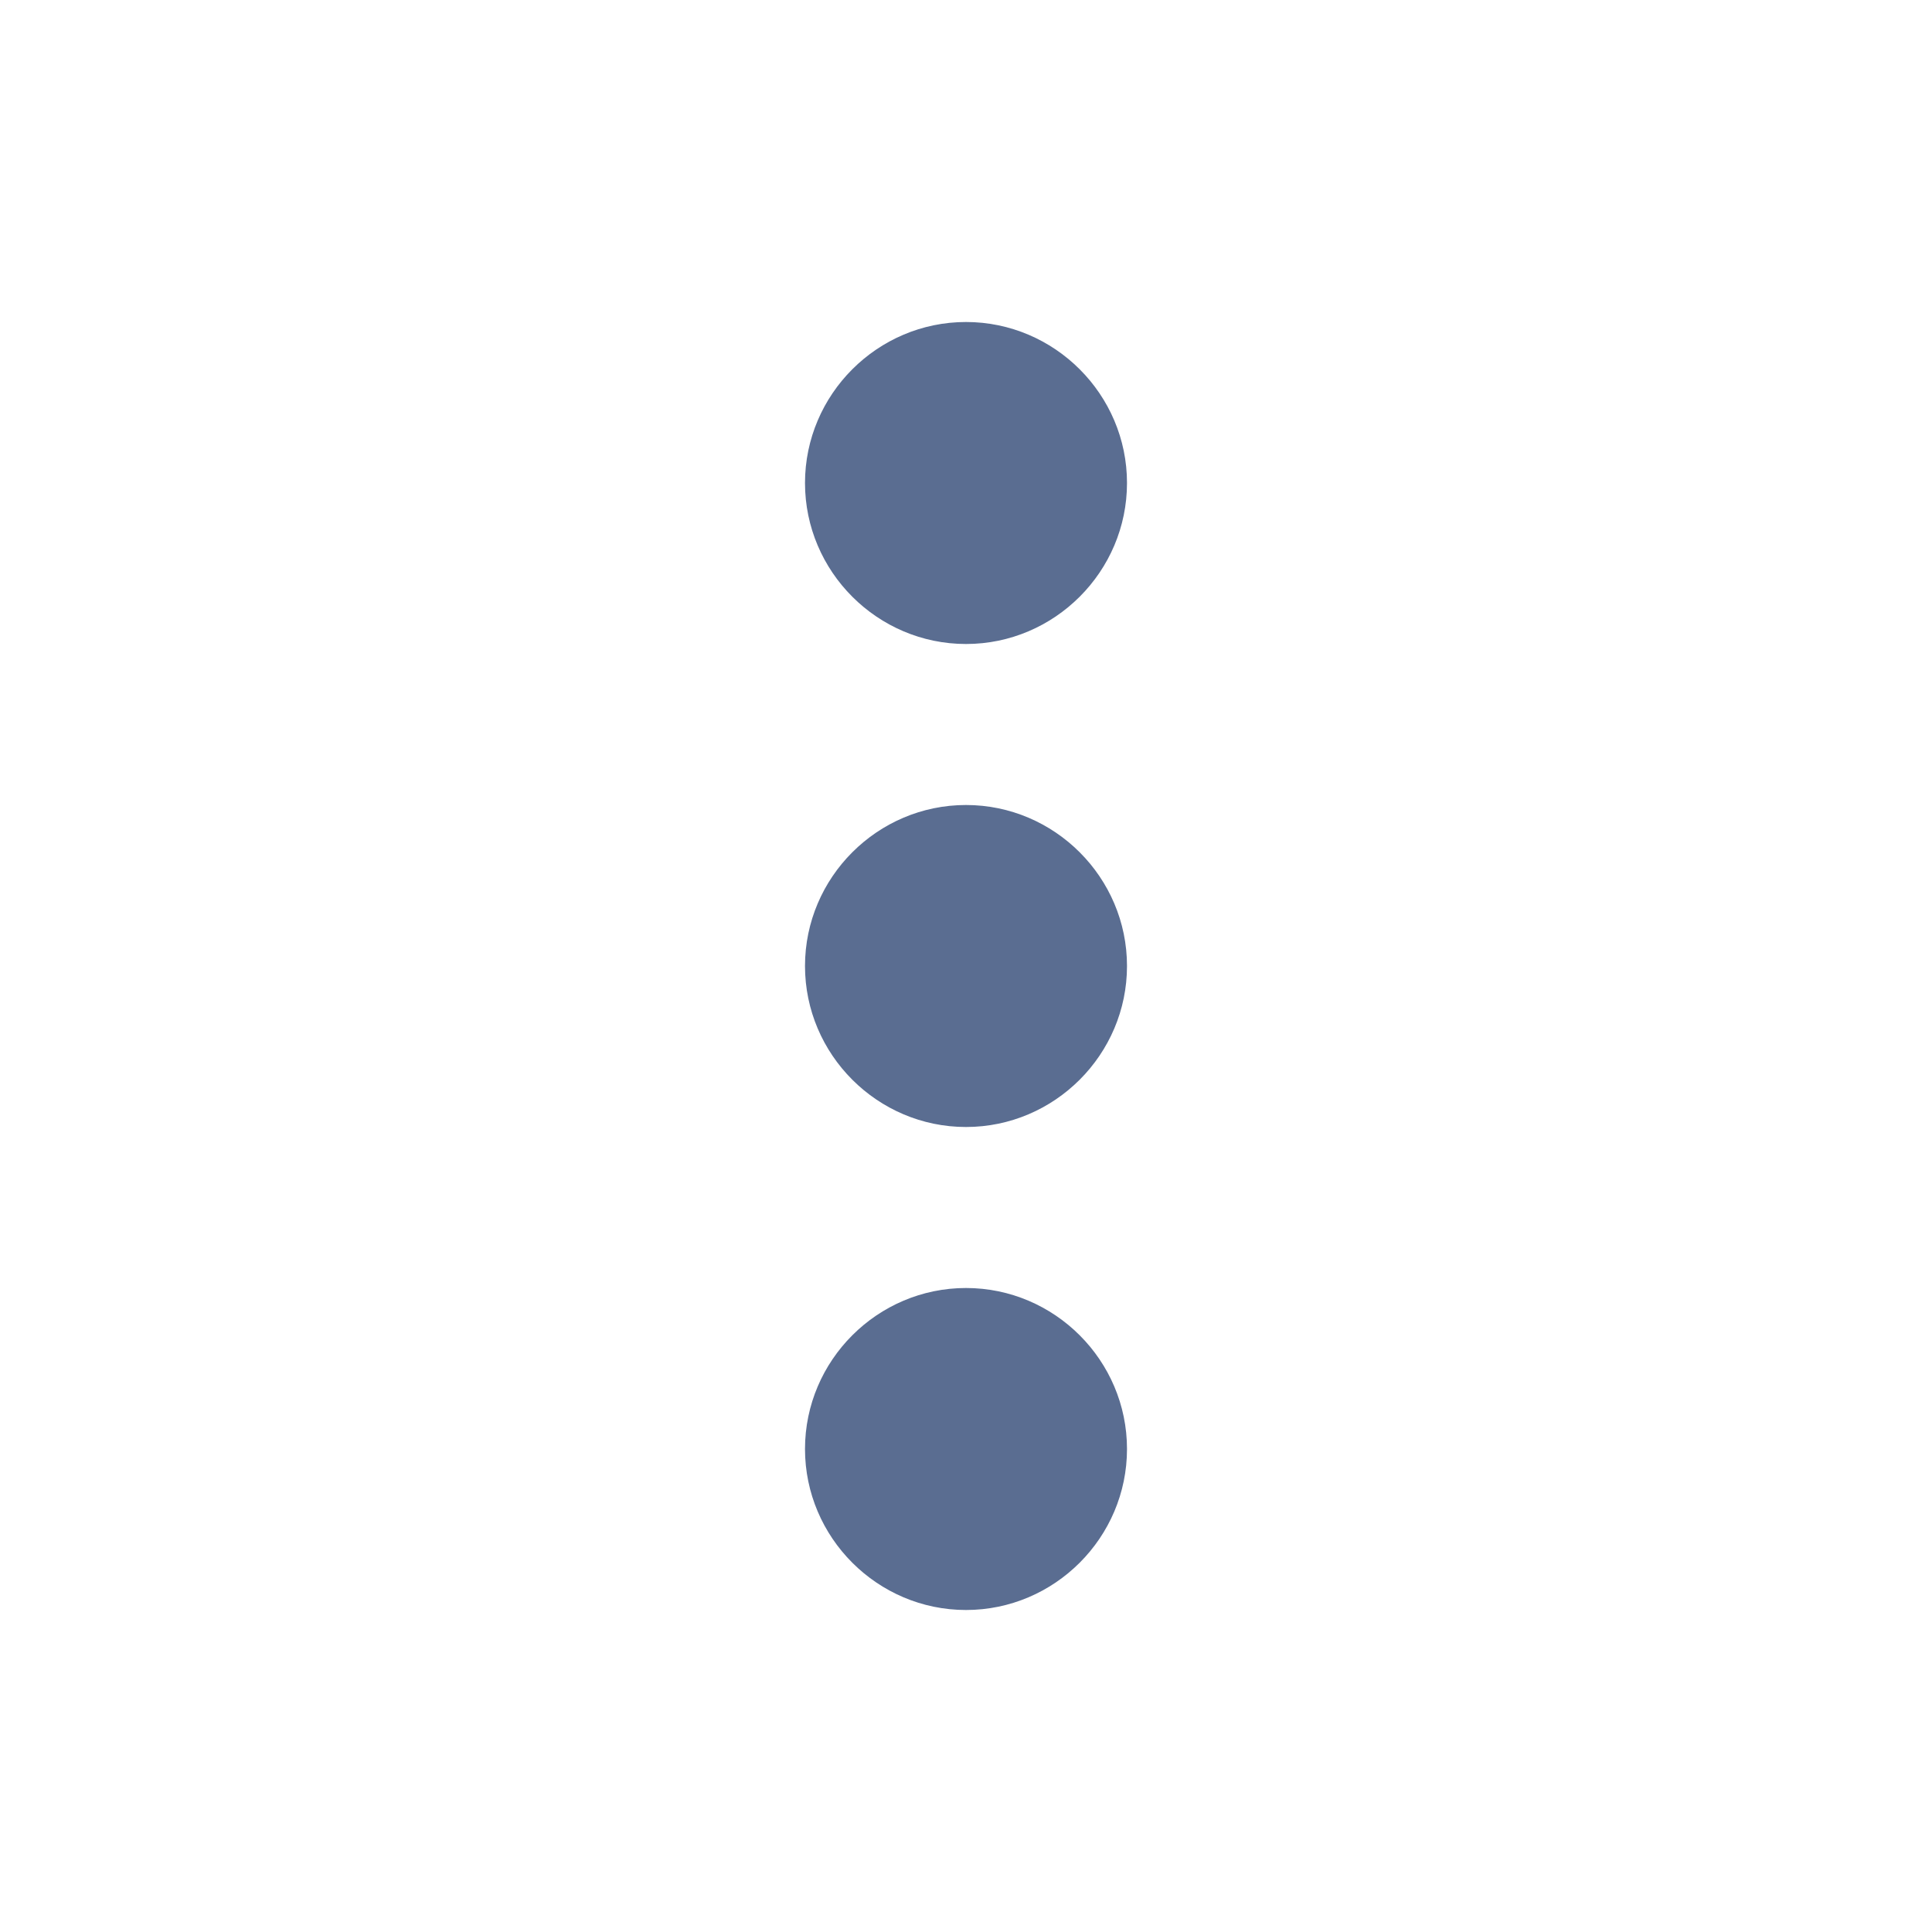
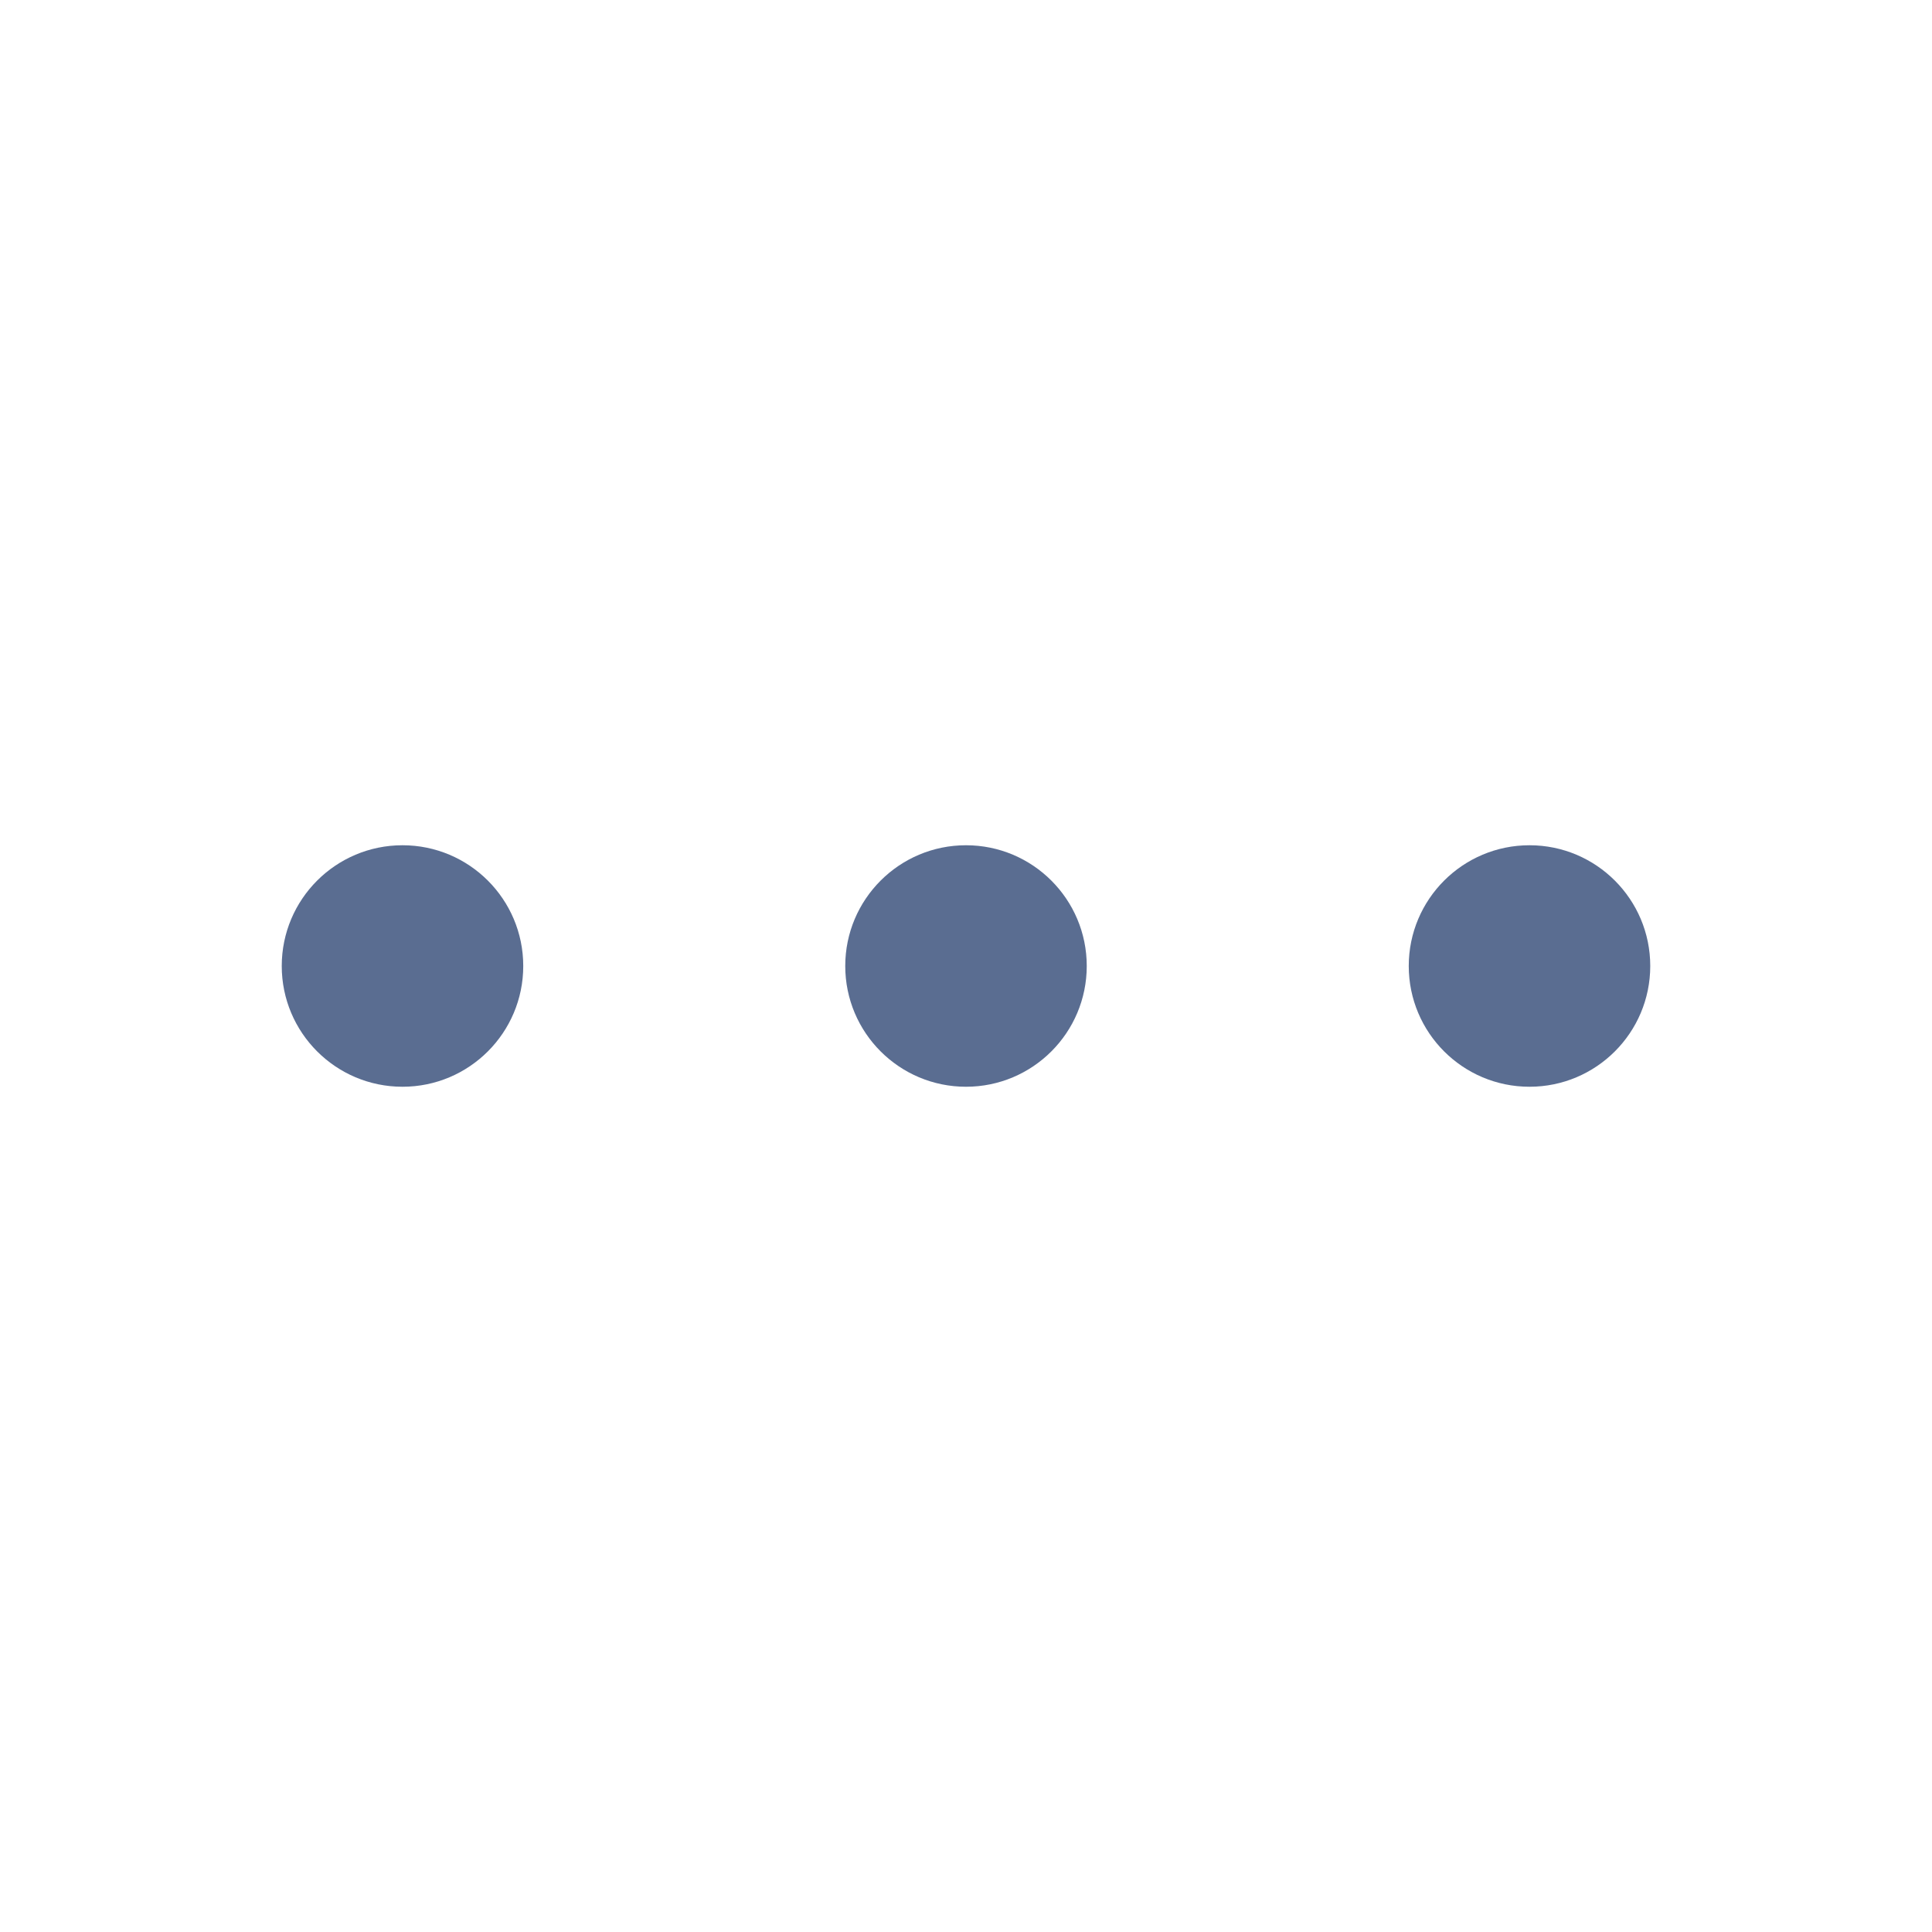
- <svg xmlns="http://www.w3.org/2000/svg" height="24" viewBox="0 0 24 24" width="24" fill="#5A6D91">
-   <path d="M12 8c1.1 0 2-.9 2-2s-.9-2-2-2-2 .9-2 2 .9 2 2 2zm0 2c-1.1 0-2 .9-2 2s.9 2 2 2 2-.9 2-2-.9-2-2-2zm0 6c-1.1 0-2 .9-2 2s.9 2 2 2 2-.9 2-2-.9-2-2-2z" />
+ <svg xmlns="http://www.w3.org/2000/svg" width="24" height="24" viewBox="0 0 24 24">
+   <path fill="#5A6D91" fill-rule="evenodd" d="M3.5 12a1.5 1.5 0 1 0 3 0a1.5 1.5 0 1 0 -3 0Z" />
+   <path fill="#5A6D91" fill-rule="evenodd" d="M10.5 12a1.5 1.5 0 1 0 3 0a1.5 1.5 0 1 0 -3 0Z" />
+   <path fill="#5A6D91" fill-rule="evenodd" d="M17.5 12a1.5 1.5 0 1 0 3 0a1.5 1.5 0 1 0 -3 0Z" />
</svg>
